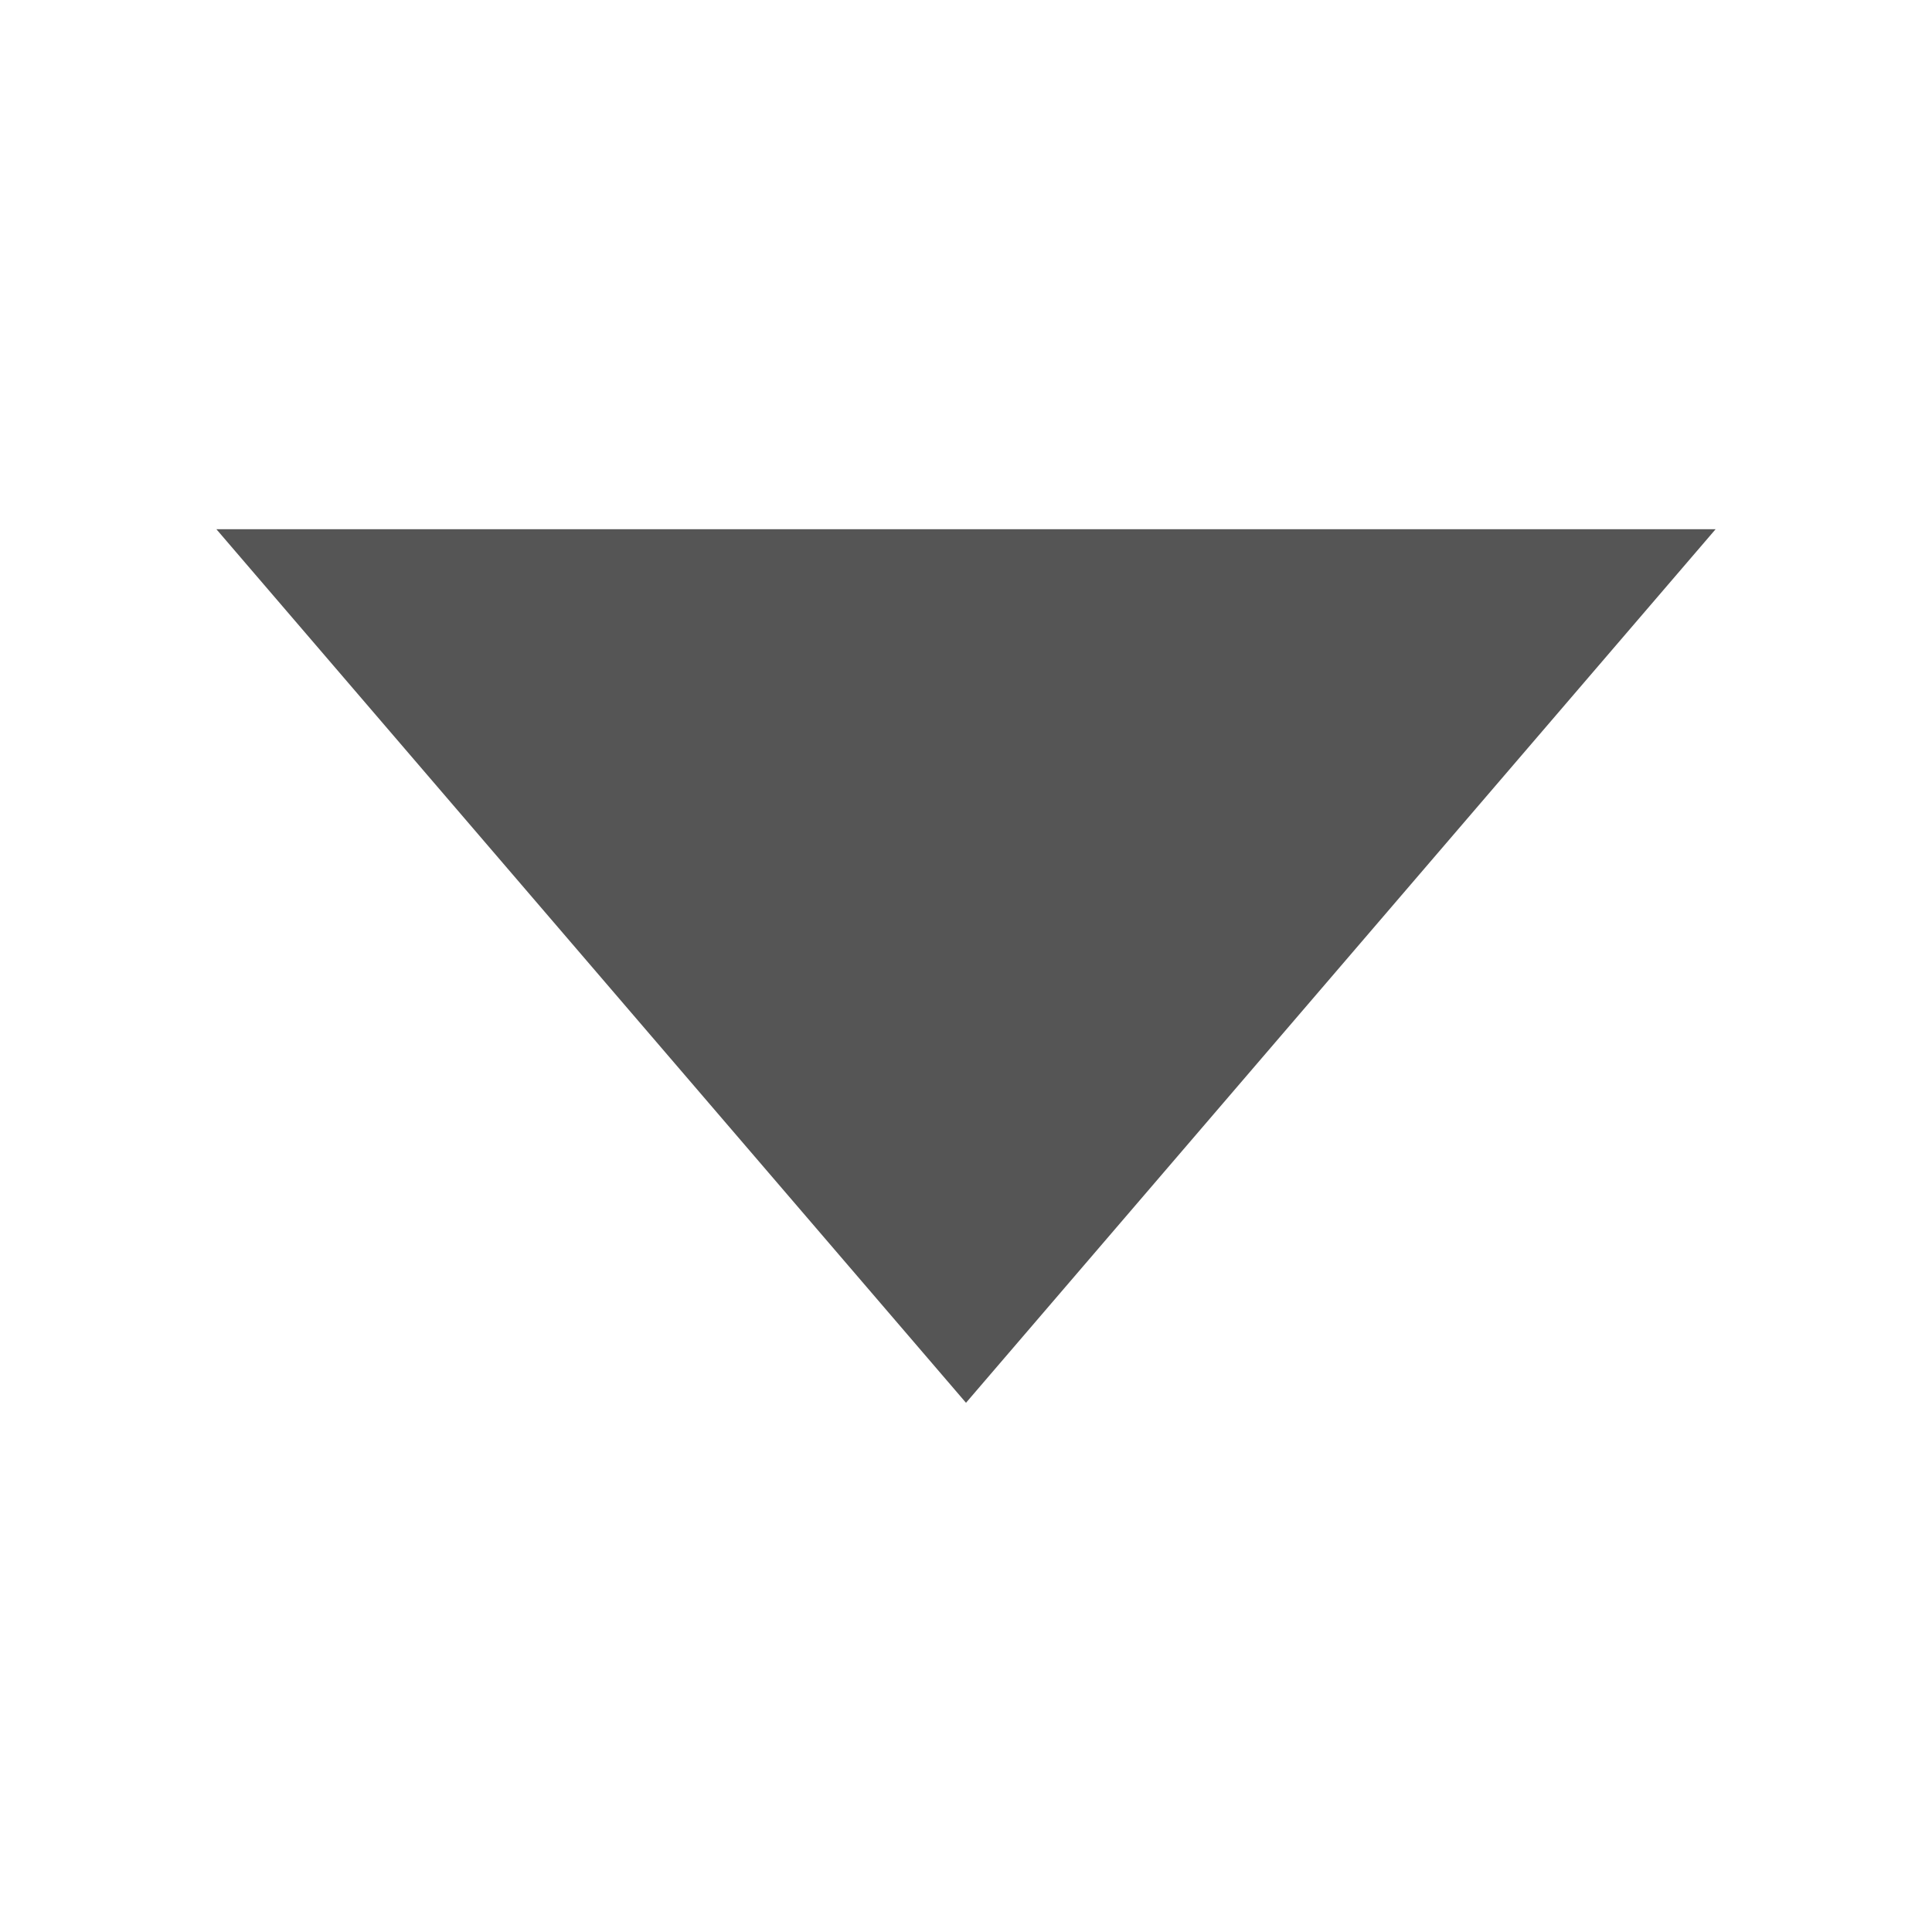
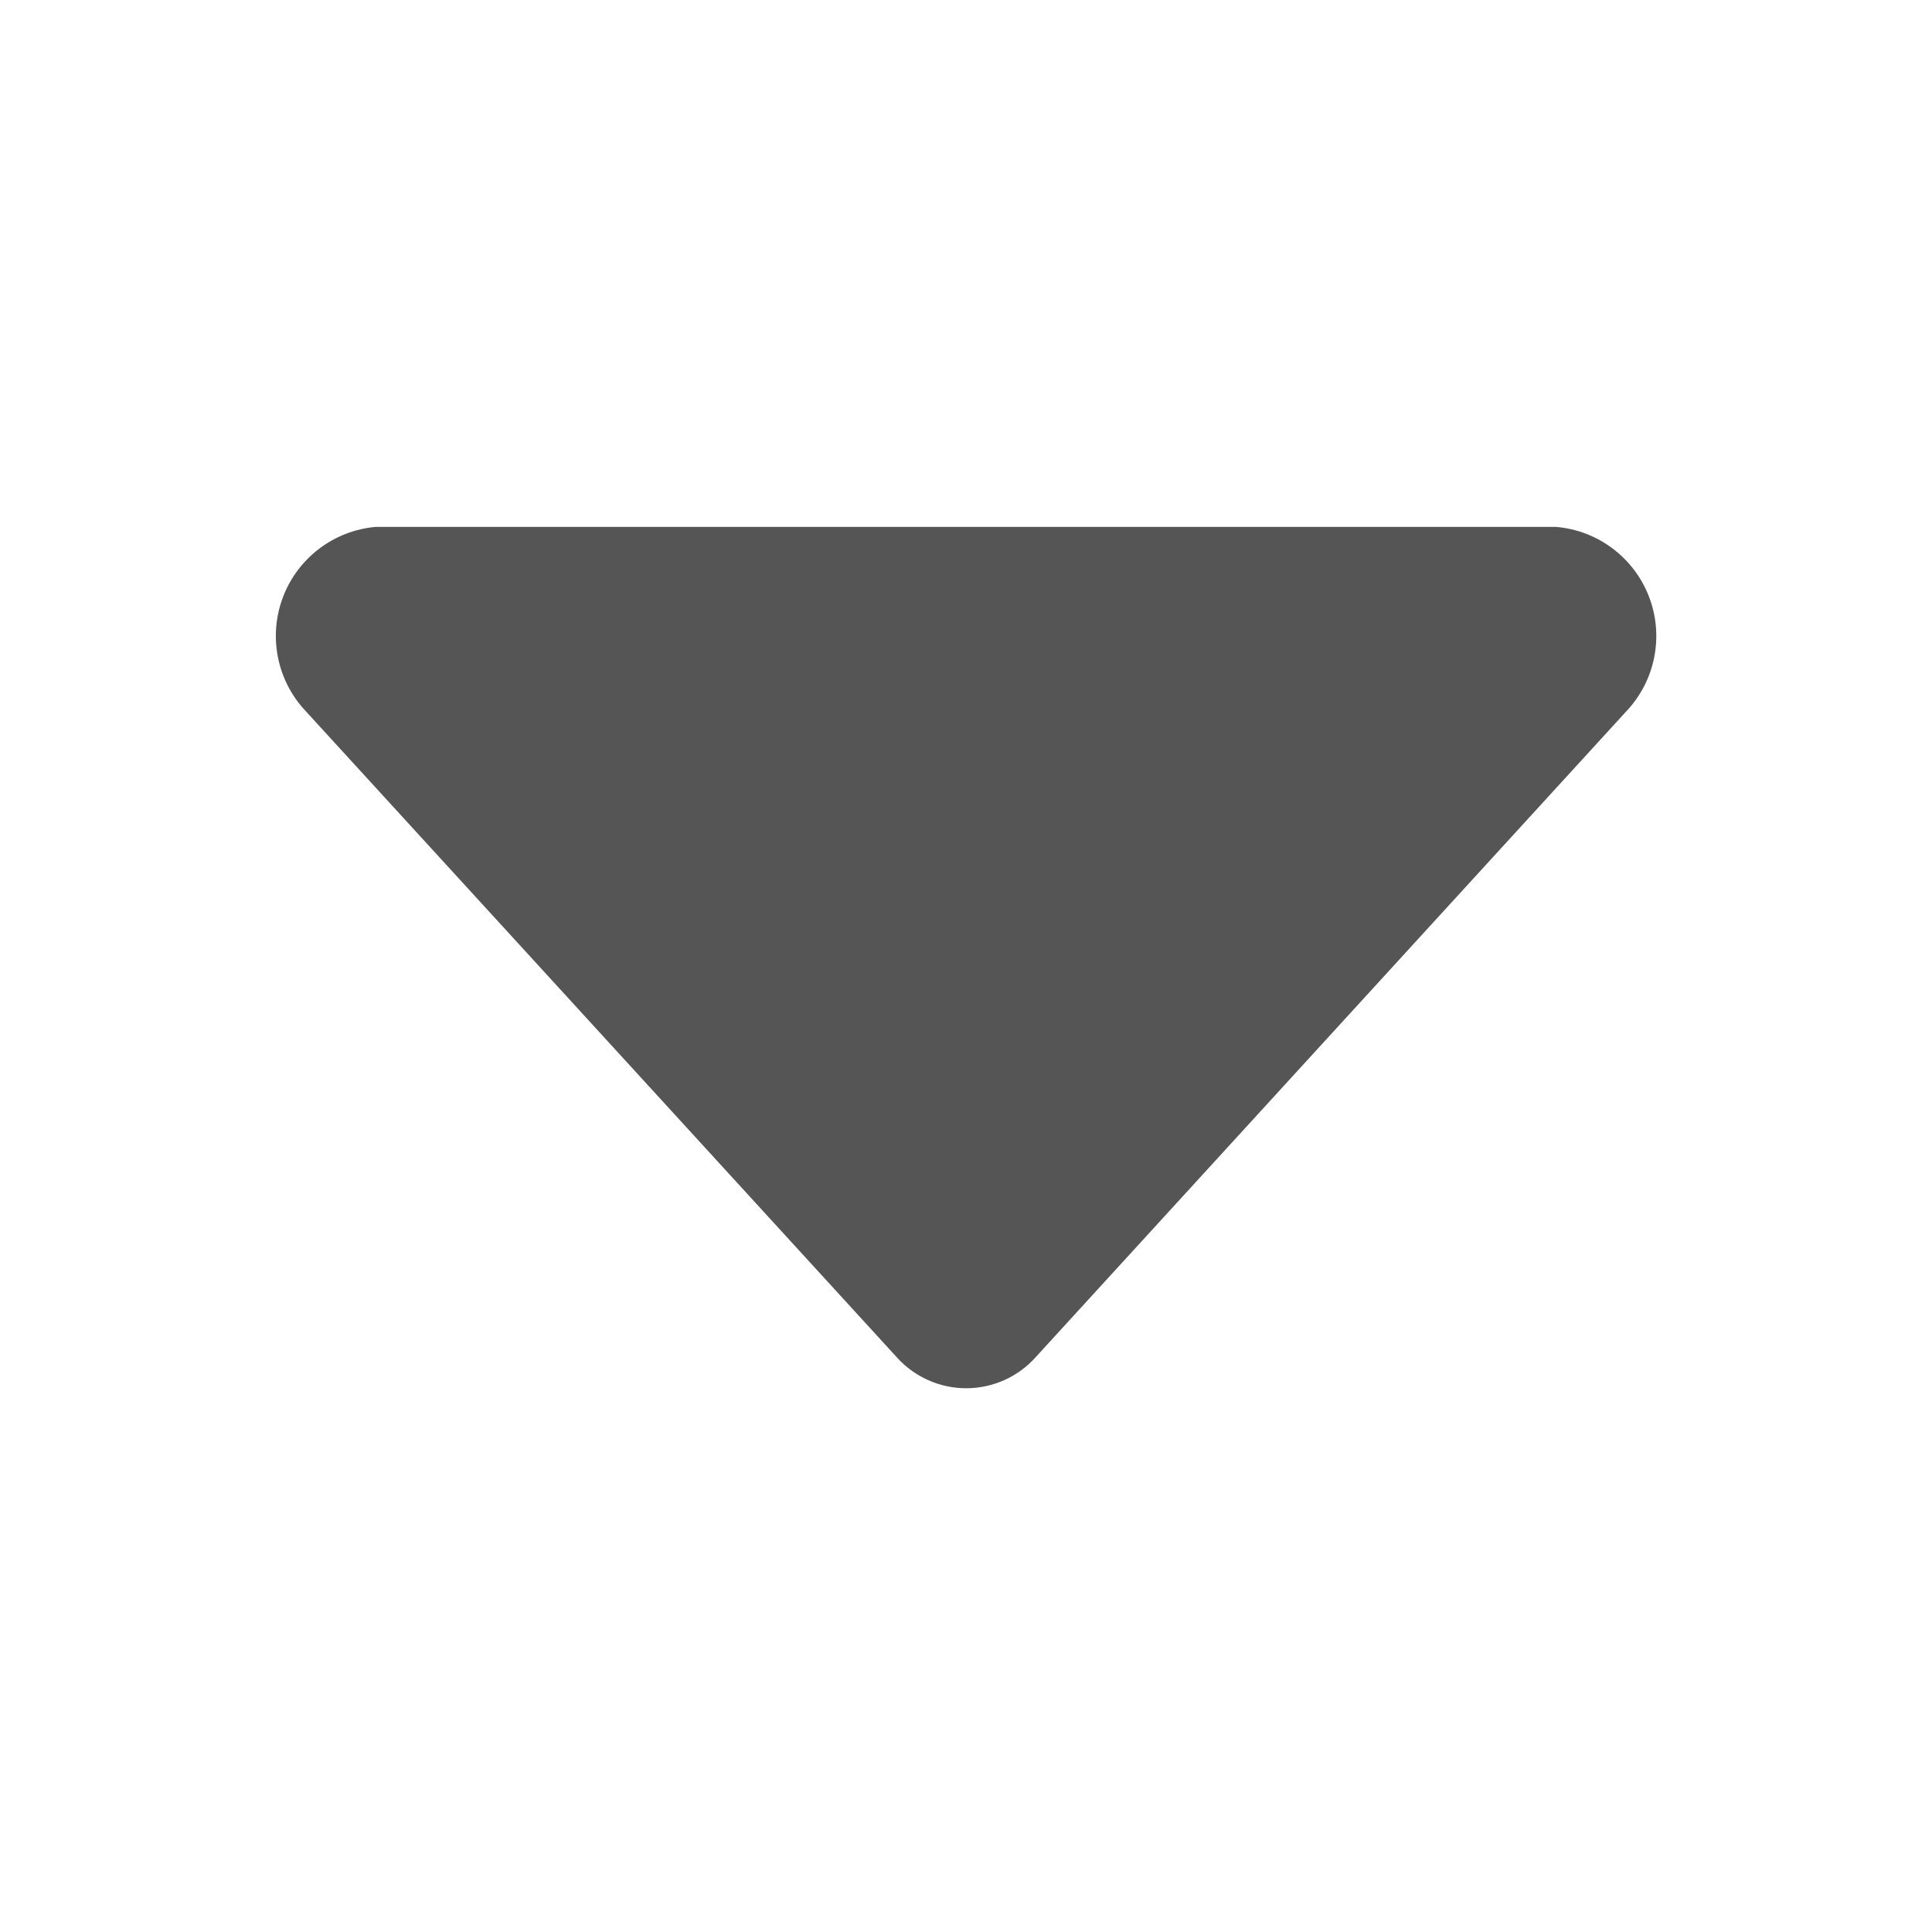
- <svg xmlns="http://www.w3.org/2000/svg" width="1024" height="1024" class="icon">
+ <svg xmlns="http://www.w3.org/2000/svg" t="1553257547226" class="icon" style="" viewBox="0 0 1024 1024" version="1.1" p-id="2465" width="16" height="16">
  <defs>
    <style type="text/css" />
  </defs>
-   <g>
-     <rect fill="none" id="canvas_background" height="1026" width="1026" y="-1" x="-1" />
-   </g>
-   <g>
-     <path stroke="null" id="svg_1" fill="#555555" d="m512,743.508l-397.313,-463.016l794.625,0l-397.313,463.016z" />
-   </g>
+   <path d="M862.024 376.958L549.079 719.172a49.439 49.439 0 0 1-73.96 0L162.076 376.958a58.041 58.041 0 0 1 36.98-97.69h625.693a58.041 58.041 0 0 1 37.277 97.69z m0 0" fill="#555555" p-id="2466" />
</svg>
